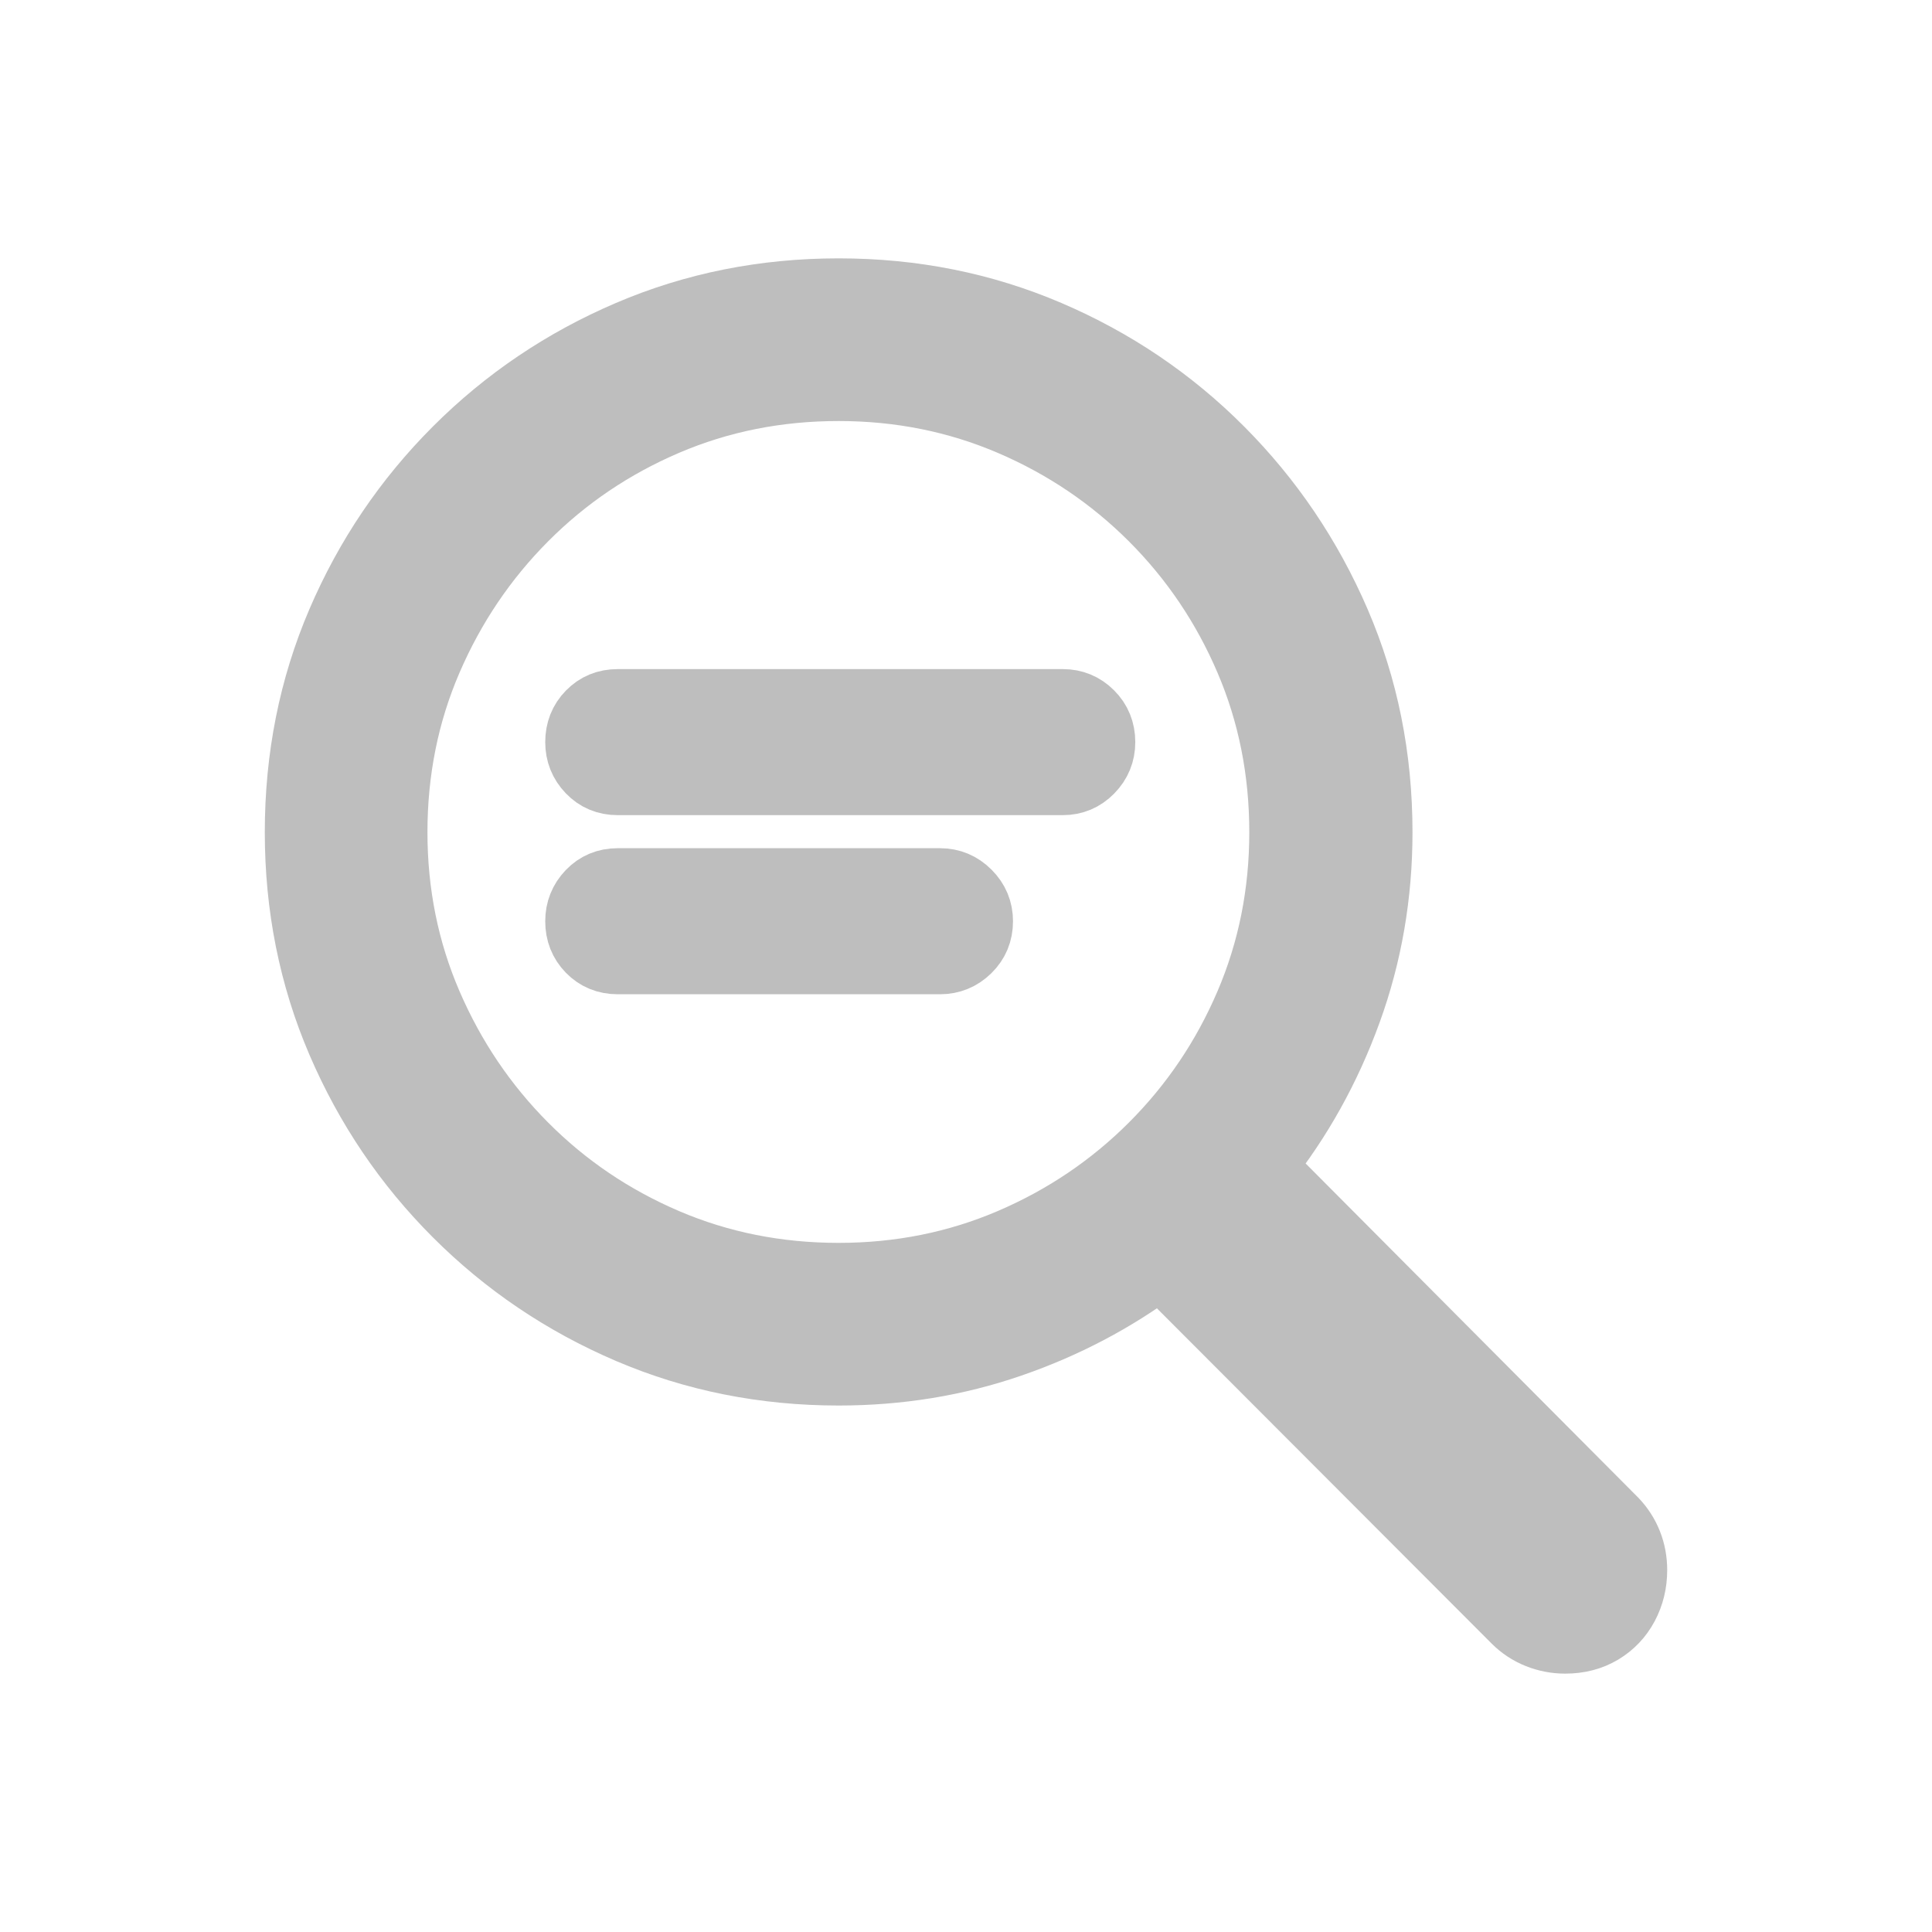
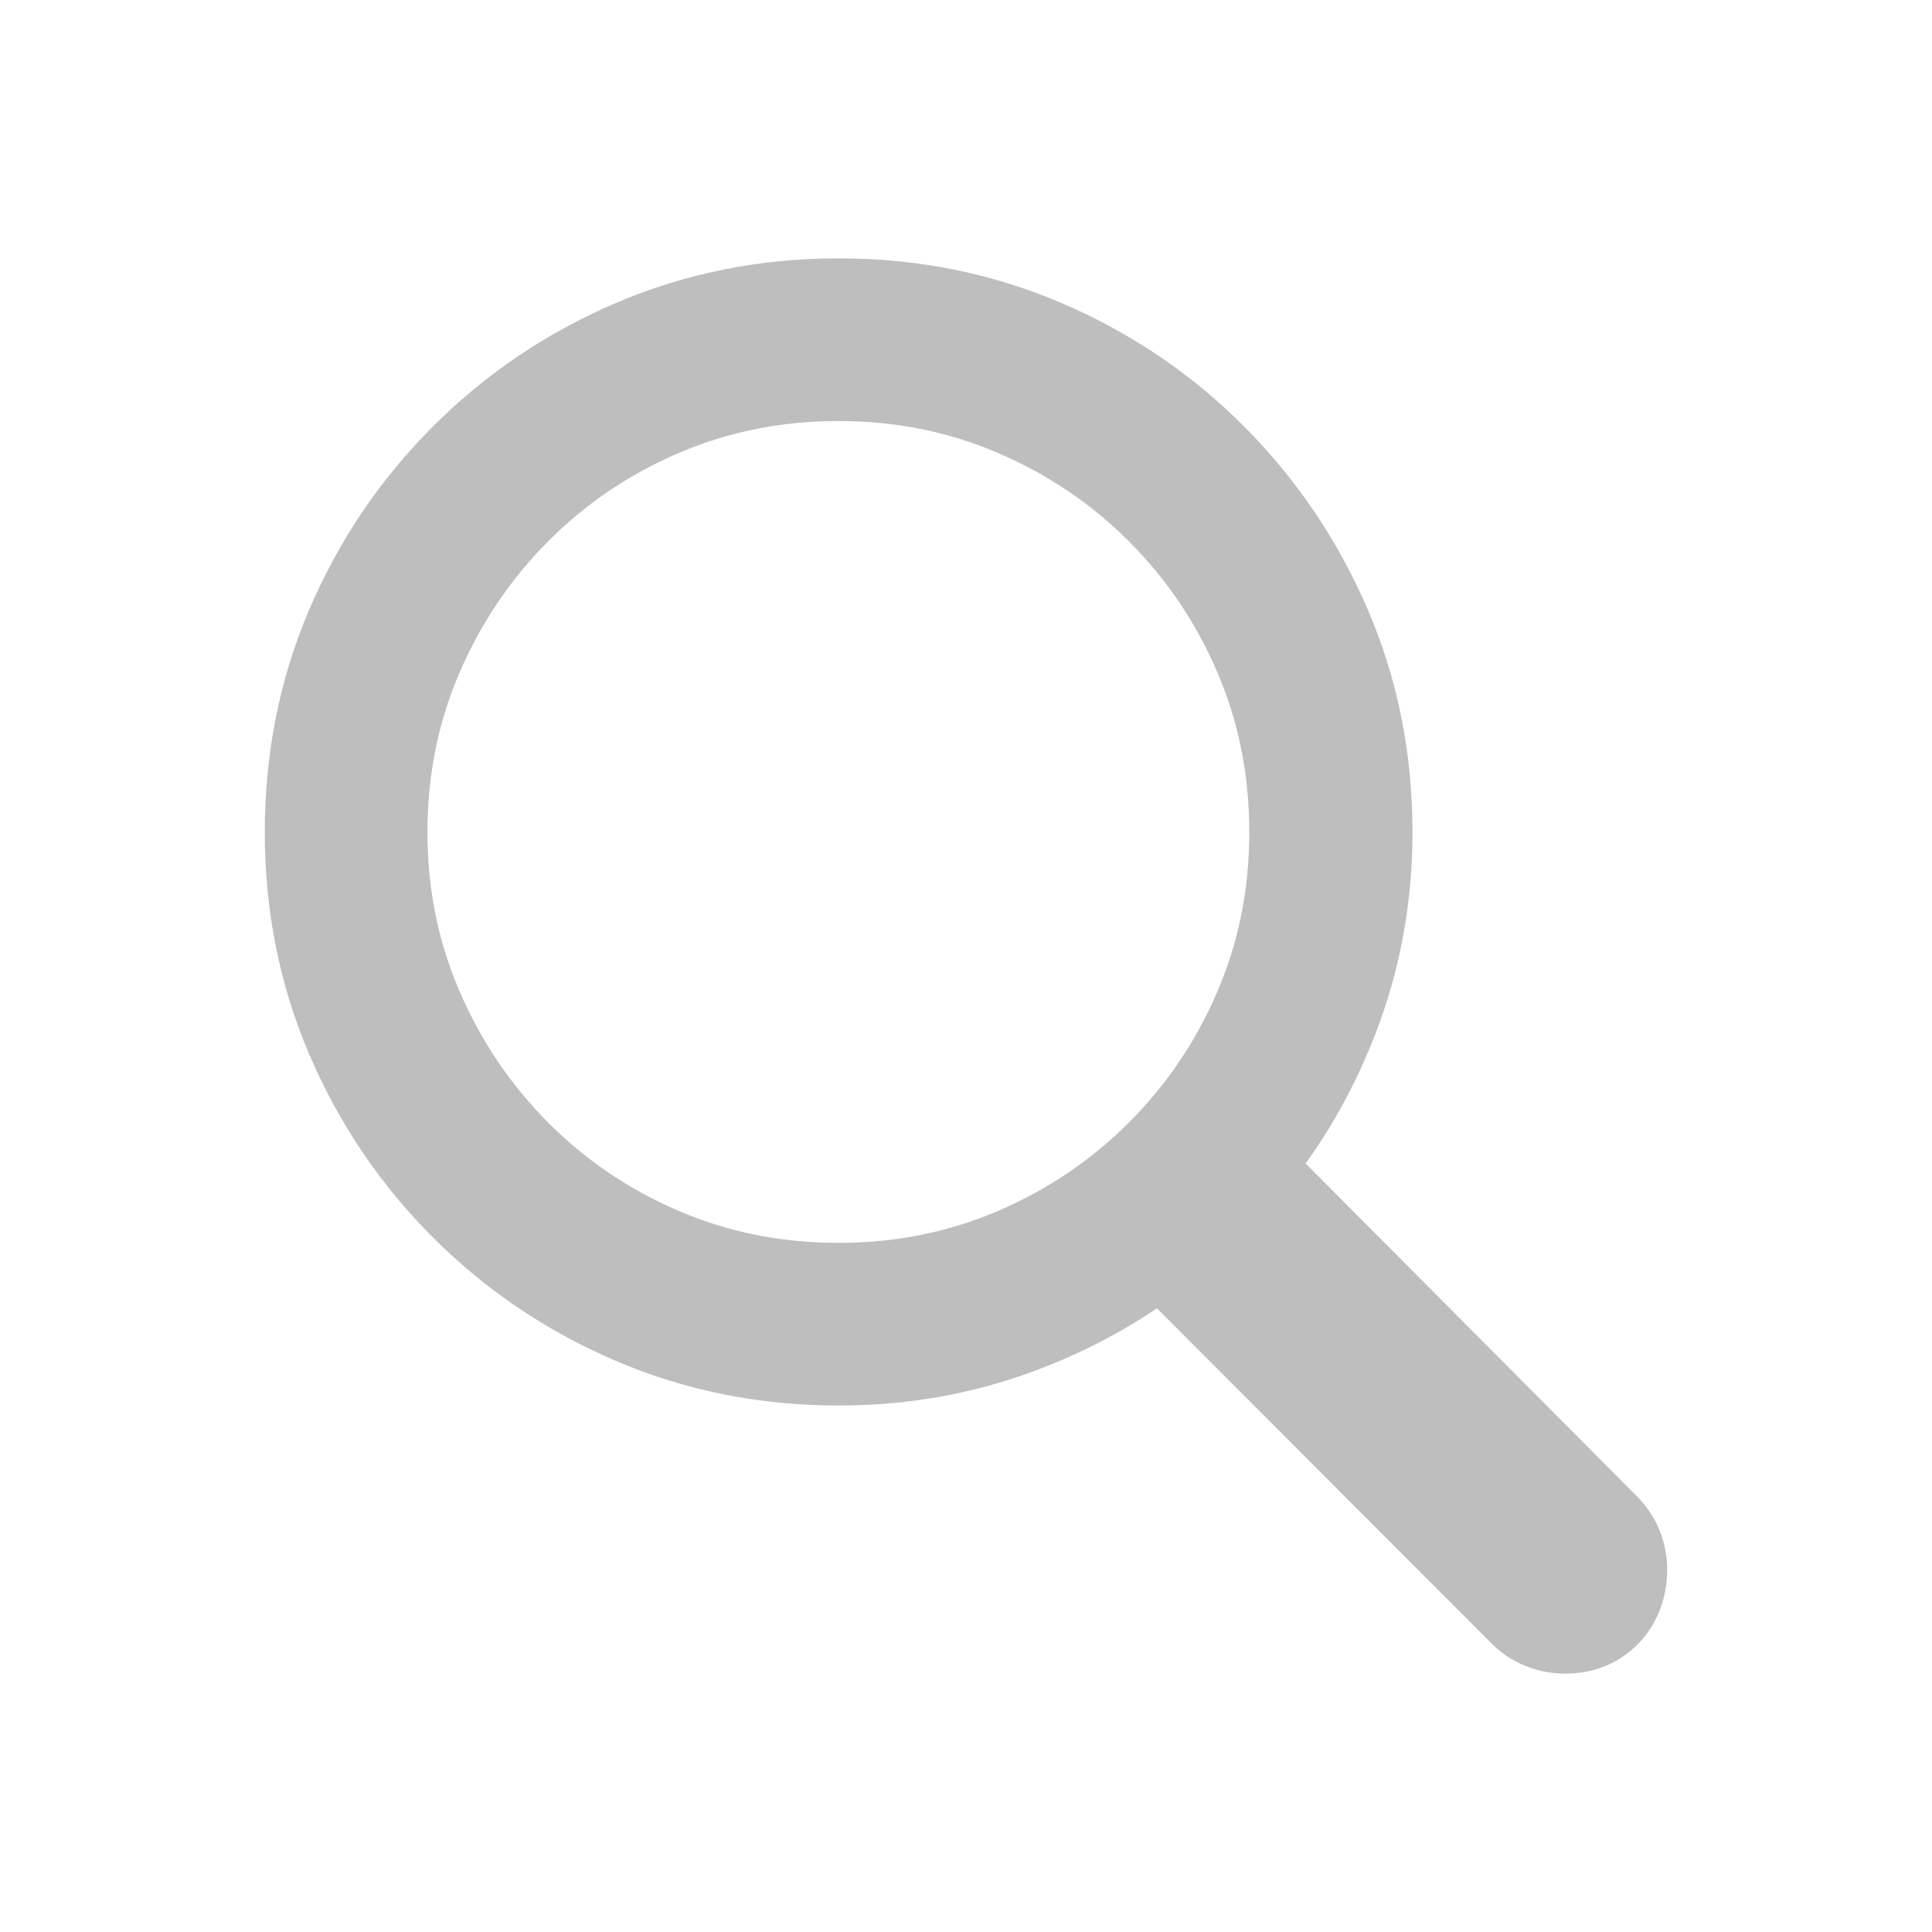
<svg xmlns="http://www.w3.org/2000/svg" width="22" height="22" viewBox="0 0 22 22">
  <defs>
    <style type="text/css" id="current-color-scheme">.ColorScheme-Text { color:#e0e0e0; }.ColorScheme-Background { color:#232629; }.ColorScheme-Highlight { color:#3daee9; }.ColorScheme-NegativeText { color:#da4453; }.ColorScheme-PositiveText { color:#27ae60; }.ColorScheme-NeutralText { color:#f67400; }</style>
  </defs>
  <g class="ColorScheme-Text" fill="#bebebe" stroke="#bebebe" stroke-width="2.5" stroke-linejoin="round" transform="translate(1.557,-0) scale(0.284208)">
    <g transform="scale(1,-1) translate(0,-77.4082)">
-       <path d="M 6.381,44.064 Q 6.381,48.576 8.067,52.508 Q 9.754,56.439 12.751,59.437 Q 15.748,62.434 19.69,64.12 Q 23.633,65.807 28.123,65.807 Q 32.613,65.807 36.556,64.12 Q 40.498,62.434 43.484,59.437 Q 46.471,56.439 48.168,52.508 Q 49.865,48.576 49.865,44.064 Q 49.865,40.283 48.619,36.856 Q 47.373,33.43 45.182,30.68 L 59.275,16.521 Q 59.662,16.113 59.866,15.598 Q 60.07,15.082 60.07,14.502 Q 60.07,13.707 59.716,13.041 Q 59.361,12.375 58.717,11.988 Q 58.072,11.602 57.234,11.602 Q 56.654,11.602 56.117,11.816 Q 55.58,12.031 55.172,12.439 L 41.014,26.619 Q 38.307,24.6 35.03,23.472 Q 31.754,22.344 28.123,22.344 Q 23.633,22.344 19.69,24.03 Q 15.748,25.717 12.751,28.714 Q 9.754,31.711 8.067,35.643 Q 6.381,39.574 6.381,44.064 Z M 10.398,44.064 Q 10.398,40.412 11.784,37.2 Q 13.17,33.988 15.598,31.55 Q 18.025,29.111 21.237,27.736 Q 24.449,26.361 28.123,26.361 Q 31.775,26.361 34.987,27.736 Q 38.199,29.111 40.638,31.55 Q 43.076,33.988 44.451,37.2 Q 45.826,40.412 45.826,44.064 Q 45.826,47.738 44.451,50.95 Q 43.076,54.162 40.638,56.601 Q 38.199,59.039 34.987,60.414 Q 31.775,61.789 28.123,61.789 Q 24.449,61.789 21.237,60.414 Q 18.025,59.039 15.598,56.601 Q 13.17,54.162 11.784,50.95 Q 10.398,47.738 10.398,44.064 Z M 19.271,45.998 Q 18.562,45.998 18.09,46.492 Q 17.617,46.986 17.617,47.674 Q 17.617,48.383 18.09,48.866 Q 18.562,49.35 19.271,49.35 L 37.104,49.35 Q 37.791,49.35 38.274,48.866 Q 38.758,48.383 38.758,47.674 Q 38.758,46.986 38.274,46.492 Q 37.791,45.998 37.104,45.998 Z M 19.271,38.822 Q 18.562,38.822 18.09,39.306 Q 17.617,39.789 17.617,40.498 Q 17.617,41.186 18.09,41.68 Q 18.562,42.174 19.271,42.174 L 32.184,42.174 Q 32.871,42.174 33.365,41.68 Q 33.859,41.186 33.859,40.498 Q 33.859,39.789 33.365,39.306 Q 32.871,38.822 32.184,38.822 Z" />
+       <path d="M 6.381,44.064 Q 6.381,48.576 8.067,52.508 Q 9.754,56.439 12.751,59.437 Q 15.748,62.434 19.69,64.12 Q 23.633,65.807 28.123,65.807 Q 32.613,65.807 36.556,64.12 Q 40.498,62.434 43.484,59.437 Q 46.471,56.439 48.168,52.508 Q 49.865,48.576 49.865,44.064 Q 49.865,40.283 48.619,36.856 Q 47.373,33.43 45.182,30.68 L 59.275,16.521 Q 59.662,16.113 59.866,15.598 Q 60.07,15.082 60.07,14.502 Q 60.07,13.707 59.716,13.041 Q 59.361,12.375 58.717,11.988 Q 58.072,11.602 57.234,11.602 Q 56.654,11.602 56.117,11.816 Q 55.58,12.031 55.172,12.439 L 41.014,26.619 Q 38.307,24.6 35.03,23.472 Q 31.754,22.344 28.123,22.344 Q 23.633,22.344 19.69,24.03 Q 15.748,25.717 12.751,28.714 Q 9.754,31.711 8.067,35.643 Q 6.381,39.574 6.381,44.064 Z M 10.398,44.064 Q 10.398,40.412 11.784,37.2 Q 13.17,33.988 15.598,31.55 Q 18.025,29.111 21.237,27.736 Q 24.449,26.361 28.123,26.361 Q 31.775,26.361 34.987,27.736 Q 38.199,29.111 40.638,31.55 Q 43.076,33.988 44.451,37.2 Q 45.826,40.412 45.826,44.064 Q 45.826,47.738 44.451,50.95 Q 43.076,54.162 40.638,56.601 Q 38.199,59.039 34.987,60.414 Q 31.775,61.789 28.123,61.789 Q 24.449,61.789 21.237,60.414 Q 18.025,59.039 15.598,56.601 Q 13.17,54.162 11.784,50.95 Q 10.398,47.738 10.398,44.064 Z" />
    </g>
  </g>
</svg>
